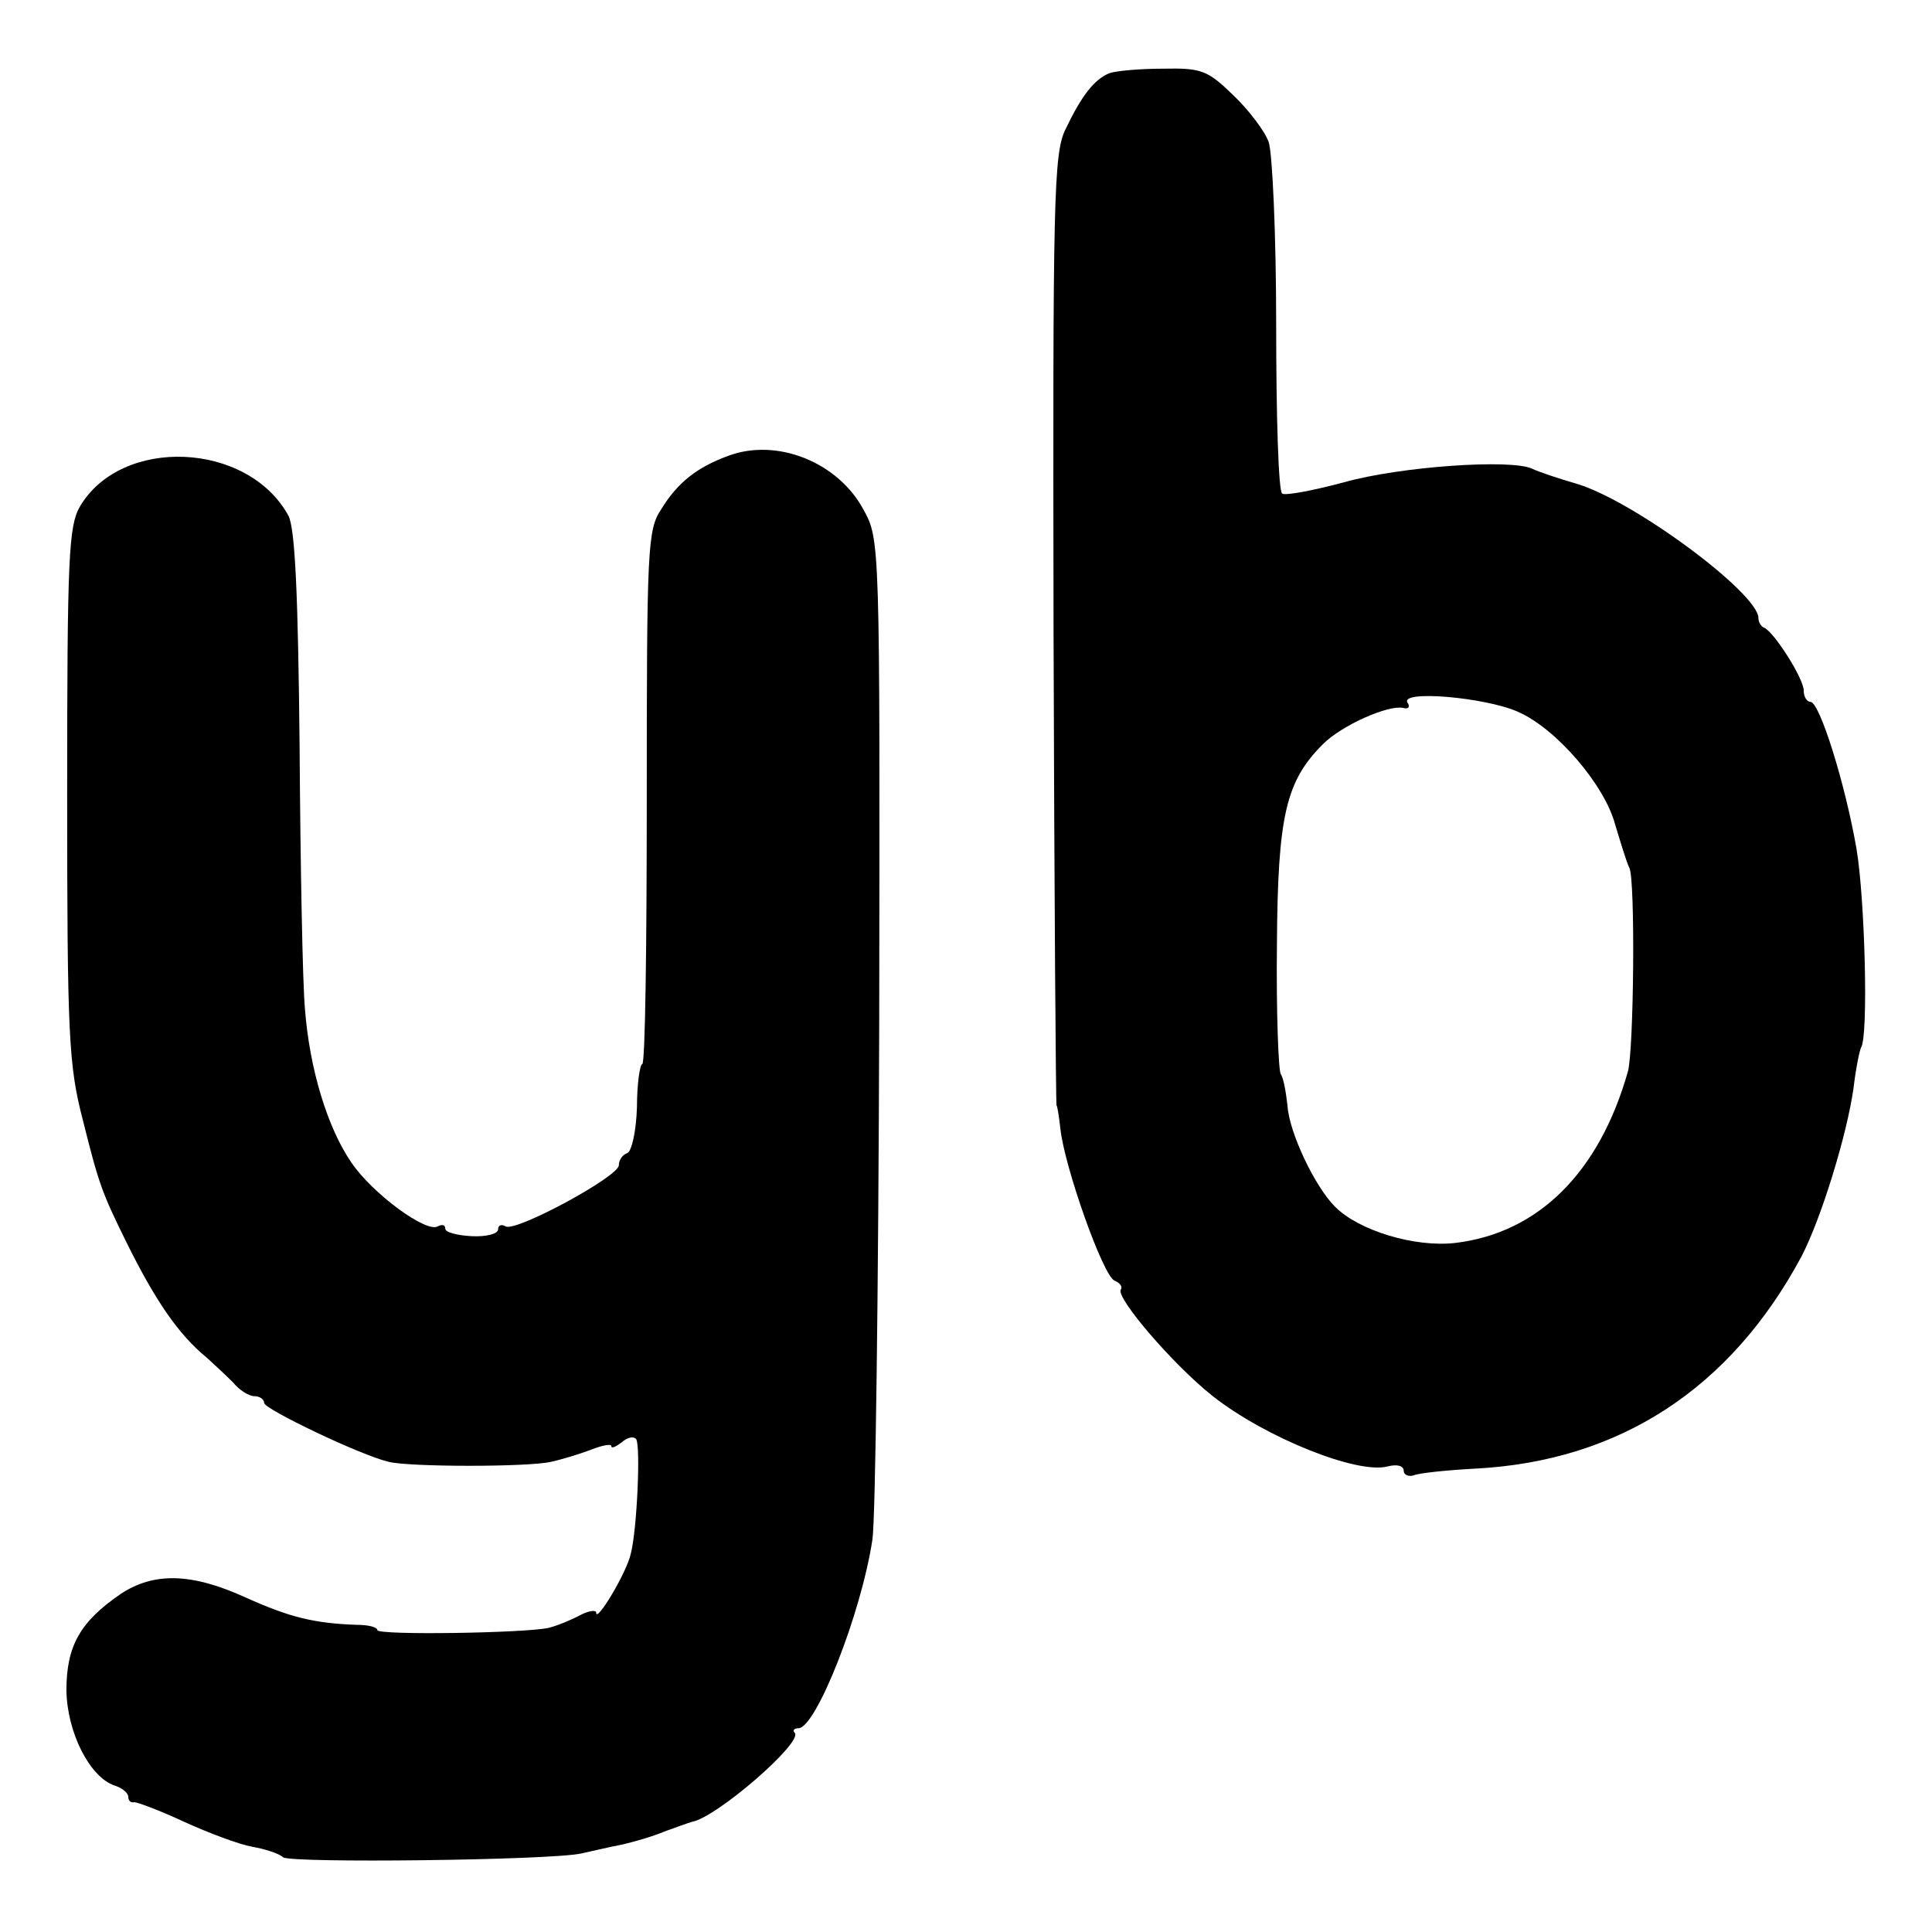
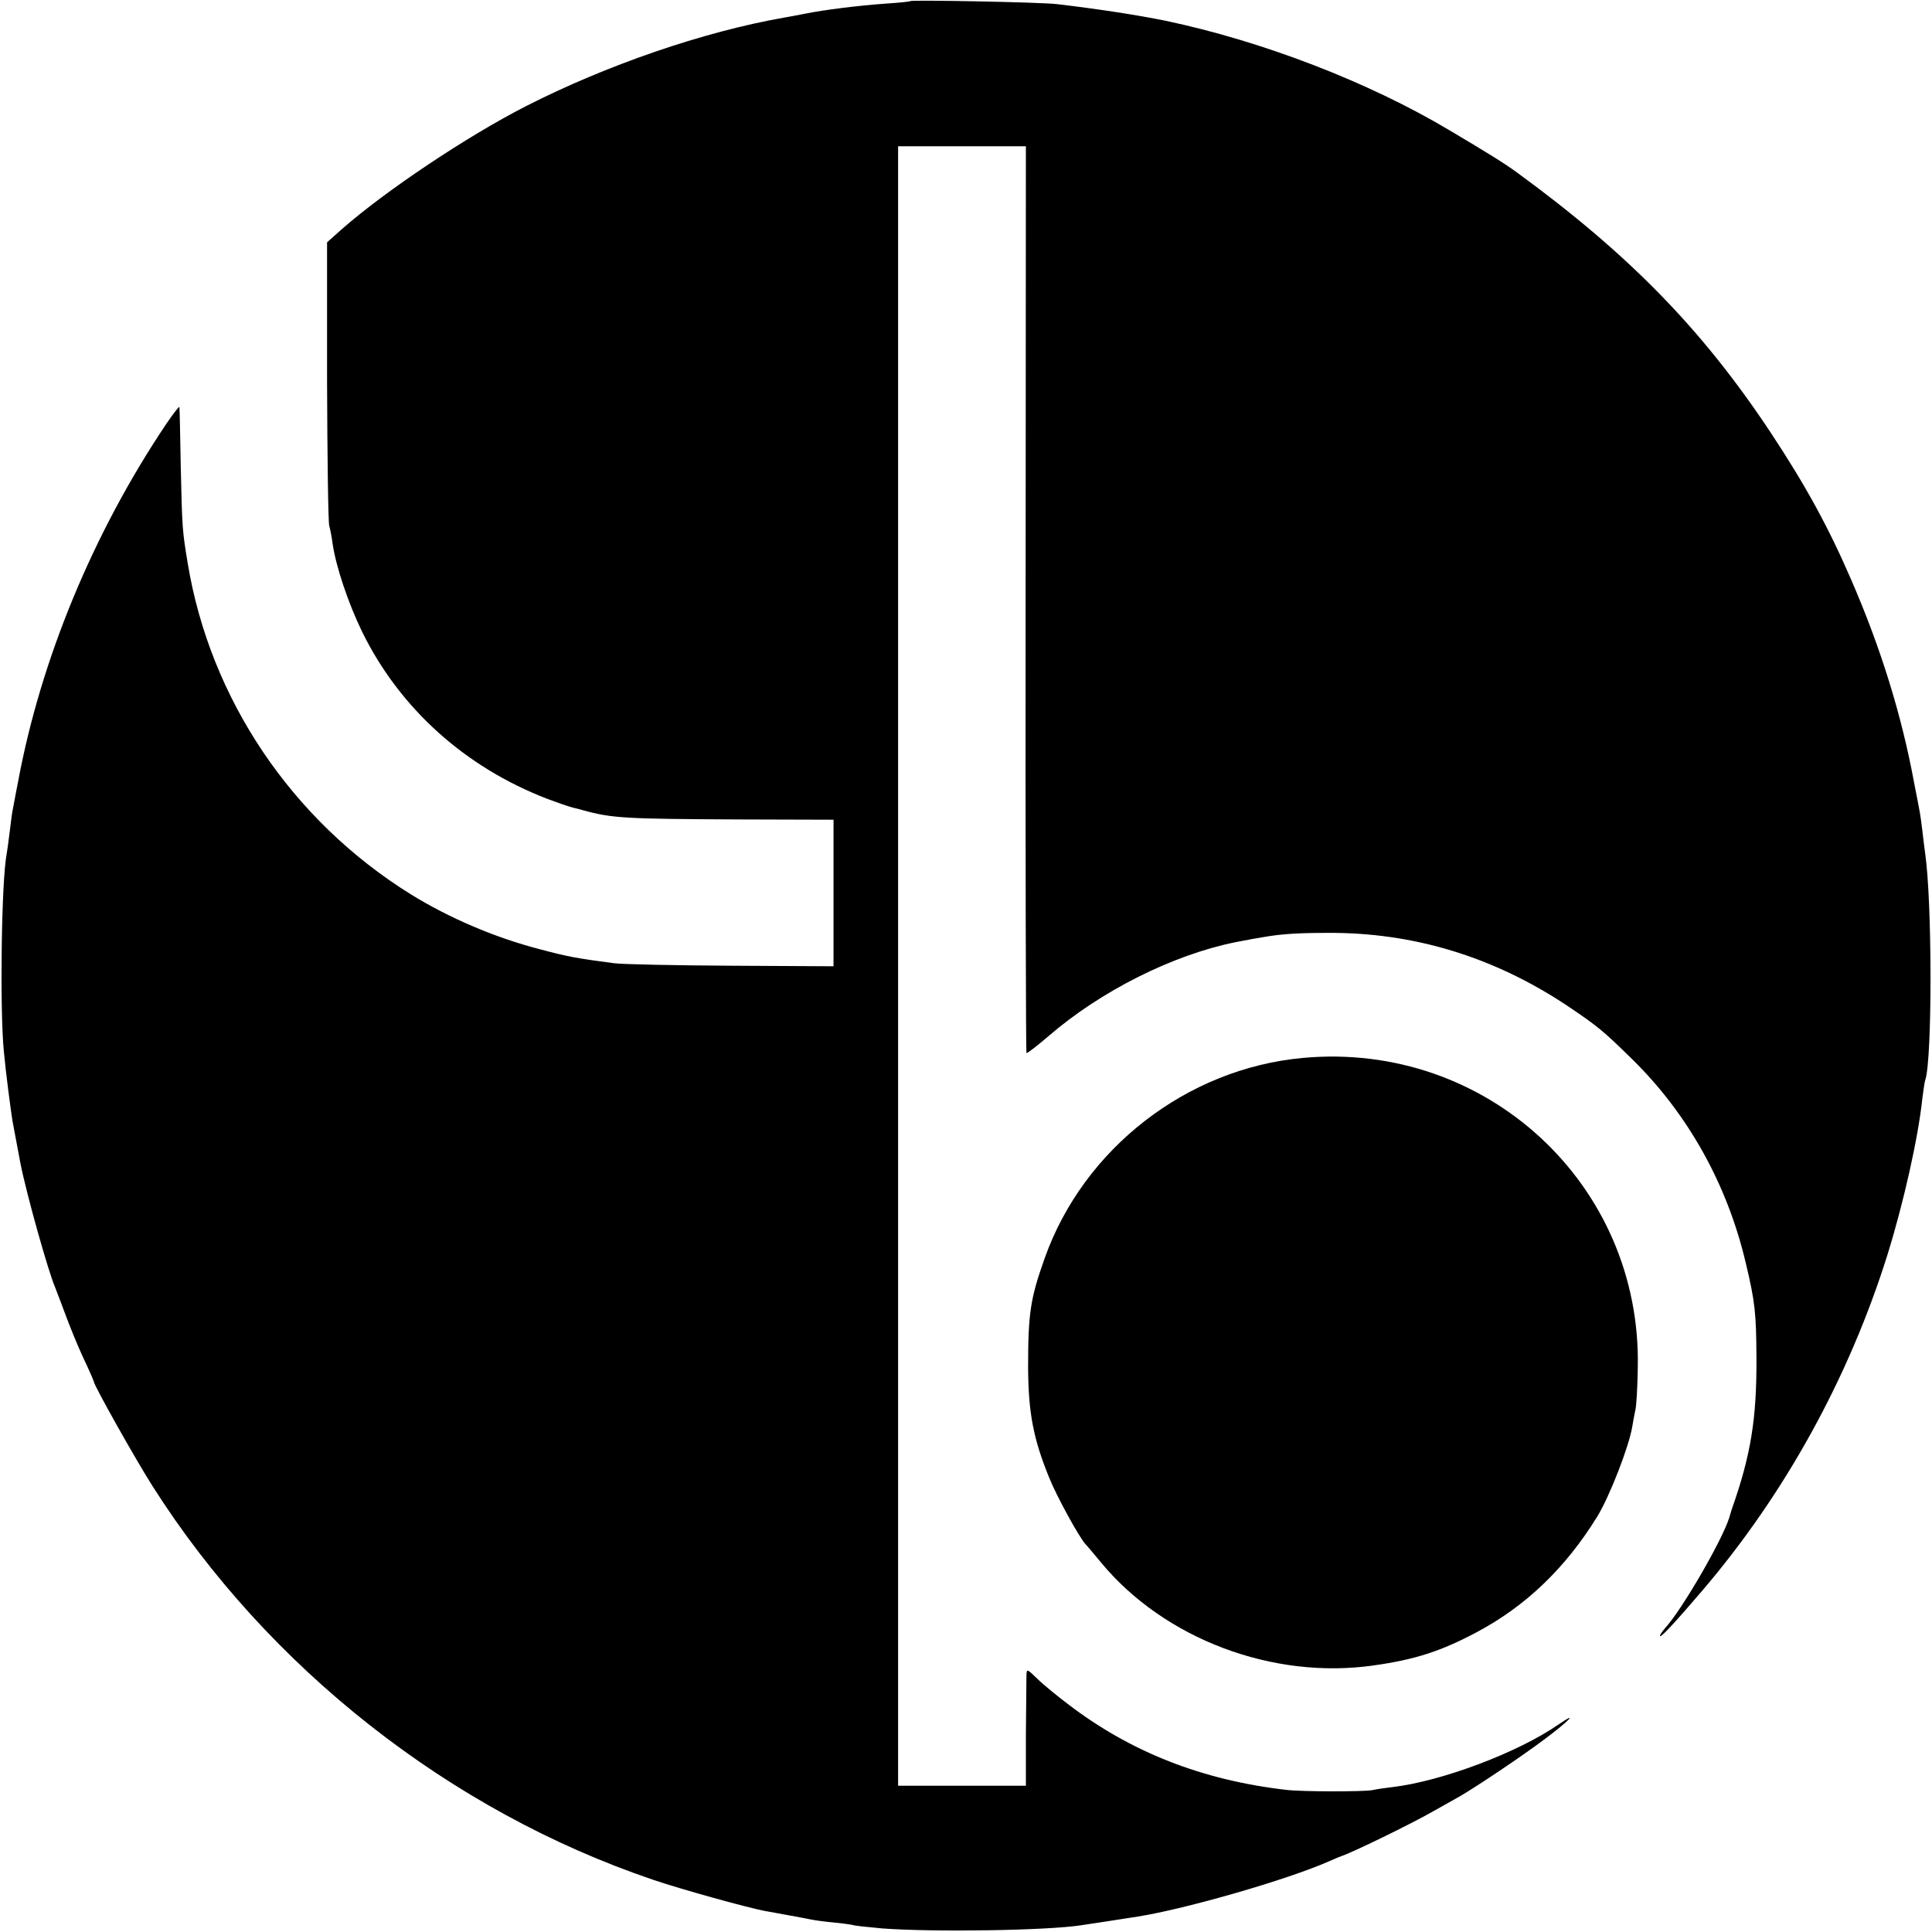
- <svg xmlns="http://www.w3.org/2000/svg" version="1.0" width="256pt" height="256pt" viewBox="0 0 256 256" preserveAspectRatio="xMidYMid meet">
-   <g transform="translate(0,256) scale(0.1,-0.1)" fill="#000000" stroke="none">
-     <path d="M1470 2463 c-20 -8 -37 -30 -58 -74 -16 -32 -17 -91 -16 -665 1 -346 3 -629 4 -629 1 0 3 -13 5 -30 5 -50 57 -197 72 -202 7 -3 11 -8 8 -12 -6 -11 69 -99 122 -141 70 -55 192 -104 232 -93 12 3 21 1 21 -6 0 -5 6 -8 13 -6 6 3 44 7 82 9 191 10 338 106 432 281 26 50 60 160 69 223 3 26 8 50 10 54 10 15 5 198 -6 263 -15 87 -49 195 -61 195 -5 0 -9 7 -9 15 0 16 -39 77 -52 83 -5 2 -8 8 -8 13 0 33 -166 156 -241 178 -24 7 -51 16 -59 20 -28 13 -174 3 -249 -18 -41 -11 -78 -18 -82 -15 -5 2 -8 103 -8 223 0 120 -5 229 -10 243 -5 14 -26 42 -47 62 -34 33 -42 36 -93 35 -31 0 -63 -3 -71 -6z m541 -846 c51 -22 115 -97 129 -149 7 -23 15 -50 19 -58 8 -15 6 -242 -2 -270 -38 -134 -119 -214 -229 -227 -53 -6 -127 16 -159 48 -27 27 -61 99 -63 134 -2 17 -5 36 -9 42 -3 5 -6 82 -5 171 1 172 12 217 61 266 25 25 86 52 106 48 7 -2 10 1 6 7 -10 17 103 7 146 -12z" />
-     <path d="M965 1956 c-41 -15 -67 -35 -89 -71 -18 -27 -19 -52 -19 -382 0 -194 -2 -353 -6 -353 -3 0 -7 -26 -7 -57 -1 -32 -7 -59 -13 -61 -6 -2 -11 -9 -11 -16 0 -15 -137 -89 -150 -81 -5 3 -10 2 -10 -4 0 -6 -16 -10 -35 -9 -19 1 -35 5 -35 10 0 5 -4 6 -10 3 -15 -9 -86 43 -114 84 -32 46 -56 125 -62 205 -3 33 -6 189 -7 346 -2 202 -6 291 -15 307 -54 98 -221 105 -276 12 -15 -26 -17 -66 -17 -381 0 -322 2 -360 21 -433 21 -84 25 -95 57 -160 38 -77 69 -123 107 -154 10 -9 26 -24 35 -33 8 -10 21 -18 28 -18 7 0 13 -4 13 -9 0 -8 127 -69 165 -78 28 -7 185 -7 215 0 14 3 37 10 53 16 15 6 27 8 27 5 0 -4 6 -1 14 5 8 7 16 8 19 4 6 -10 1 -120 -7 -151 -5 -25 -46 -93 -46 -79 0 4 -9 3 -21 -3 -11 -6 -30 -14 -42 -17 -31 -7 -227 -10 -227 -3 0 4 -12 7 -27 7 -57 2 -89 10 -147 36 -72 33 -122 34 -166 5 -54 -37 -72 -69 -72 -128 1 -56 31 -115 64 -126 10 -3 18 -10 18 -15 0 -5 3 -8 8 -7 4 0 34 -11 66 -26 33 -15 73 -30 90 -33 17 -3 36 -9 41 -14 11 -8 353 -4 395 5 14 3 39 9 55 12 17 4 41 11 55 17 14 5 30 11 37 13 33 6 148 106 136 118 -3 3 -1 6 5 6 23 0 83 151 98 250 4 25 8 333 9 685 1 640 1 640 -21 680 -34 63 -115 95 -179 71z" />
+ <svg xmlns="http://www.w3.org/2000/svg" version="1.0" width="700pt" height="700pt" viewBox="0 0 700 700" preserveAspectRatio="xMidYMid meet">
+   <g transform="translate(0,700) scale(0.1,-0.1)" fill="#000000" stroke="none">
+     <path d="M3298 6996 c-1 -2 -41 -6 -88 -9 -97 -7 -222 -22 -295 -37 -27 -5 -61 -12 -75 -14 -291 -51 -643 -172 -935 -321 -215 -110 -509 -307 -665 -444 l-55 -49 0 -504 c1 -276 4 -512 8 -523 3 -11 9 -40 12 -64 12 -84 57 -217 107 -320 136 -277 372 -490 670 -605 35 -13 77 -28 93 -32 17 -4 32 -8 35 -9 108 -30 153 -32 568 -34 l342 -1 0 -265 0 -266 -367 2 c-203 1 -395 5 -428 9 -136 18 -165 23 -270 51 -162 42 -328 113 -467 199 -431 268 -727 708 -808 1200 -19 116 -20 121 -25 345 -2 116 -4 214 -5 220 0 5 -21 -22 -47 -60 -266 -396 -456 -856 -538 -1300 -10 -49 -18 -97 -20 -105 -2 -9 -6 -43 -10 -75 -4 -33 -9 -69 -11 -80 -19 -99 -25 -565 -10 -715 7 -76 24 -205 31 -250 6 -32 24 -129 29 -155 22 -111 101 -393 126 -450 4 -11 21 -54 36 -95 15 -41 44 -113 65 -158 22 -46 39 -86 39 -88 0 -13 153 -285 213 -379 418 -658 1078 -1177 1814 -1426 103 -35 338 -100 405 -113 13 -2 50 -9 83 -15 33 -6 71 -13 85 -16 14 -3 52 -8 85 -11 33 -3 63 -8 66 -9 3 -2 50 -7 105 -12 182 -14 602 -8 725 12 13 2 58 9 99 15 41 6 87 14 103 16 175 28 540 133 692 200 22 10 42 18 45 19 34 10 256 118 334 163 34 19 77 43 96 54 60 35 222 143 307 207 88 66 125 104 50 53 -147 -102 -424 -206 -602 -227 -27 -3 -60 -8 -73 -11 -30 -6 -256 -6 -312 1 -304 35 -564 137 -791 311 -41 31 -91 72 -111 92 -37 36 -38 36 -39 12 0 -14 -1 -109 -2 -212 l0 -188 -232 0 -231 0 0 2970 0 2970 231 0 232 0 -1 -1641 c-1 -902 1 -1642 3 -1644 2 -3 38 25 80 61 190 164 450 294 676 340 57 11 73 14 104 19 63 11 125 15 231 15 312 2 603 -87 870 -265 108 -73 126 -87 233 -192 203 -199 345 -454 412 -738 34 -142 38 -182 39 -345 1 -220 -20 -352 -90 -550 -1 -3 -5 -16 -9 -30 -26 -82 -170 -331 -232 -399 -12 -14 -21 -27 -18 -29 4 -4 52 47 152 164 300 351 532 772 672 1219 58 187 111 422 126 565 4 30 8 61 11 68 25 78 25 644 -1 822 -3 19 -7 56 -10 81 -3 25 -7 54 -9 65 -2 10 -11 60 -21 109 -45 244 -121 489 -228 735 -83 192 -166 343 -293 535 -247 372 -511 643 -919 941 -44 32 -100 67 -245 153 -292 174 -676 322 -1028 396 -98 20 -246 43 -392 60 -55 7 -525 16 -532 11z" />
+     <path d="M4721 3167 c-420 -38 -795 -328 -936 -726 -52 -146 -60 -200 -60 -396 1 -164 19 -258 76 -398 27 -68 110 -219 133 -243 6 -6 31 -36 55 -65 229 -277 623 -426 989 -373 149 21 242 51 372 120 179 95 323 234 437 419 44 71 115 253 127 326 3 19 8 45 11 59 4 14 8 84 9 155 14 663 -548 1183 -1213 1122z" />
  </g>
</svg>
